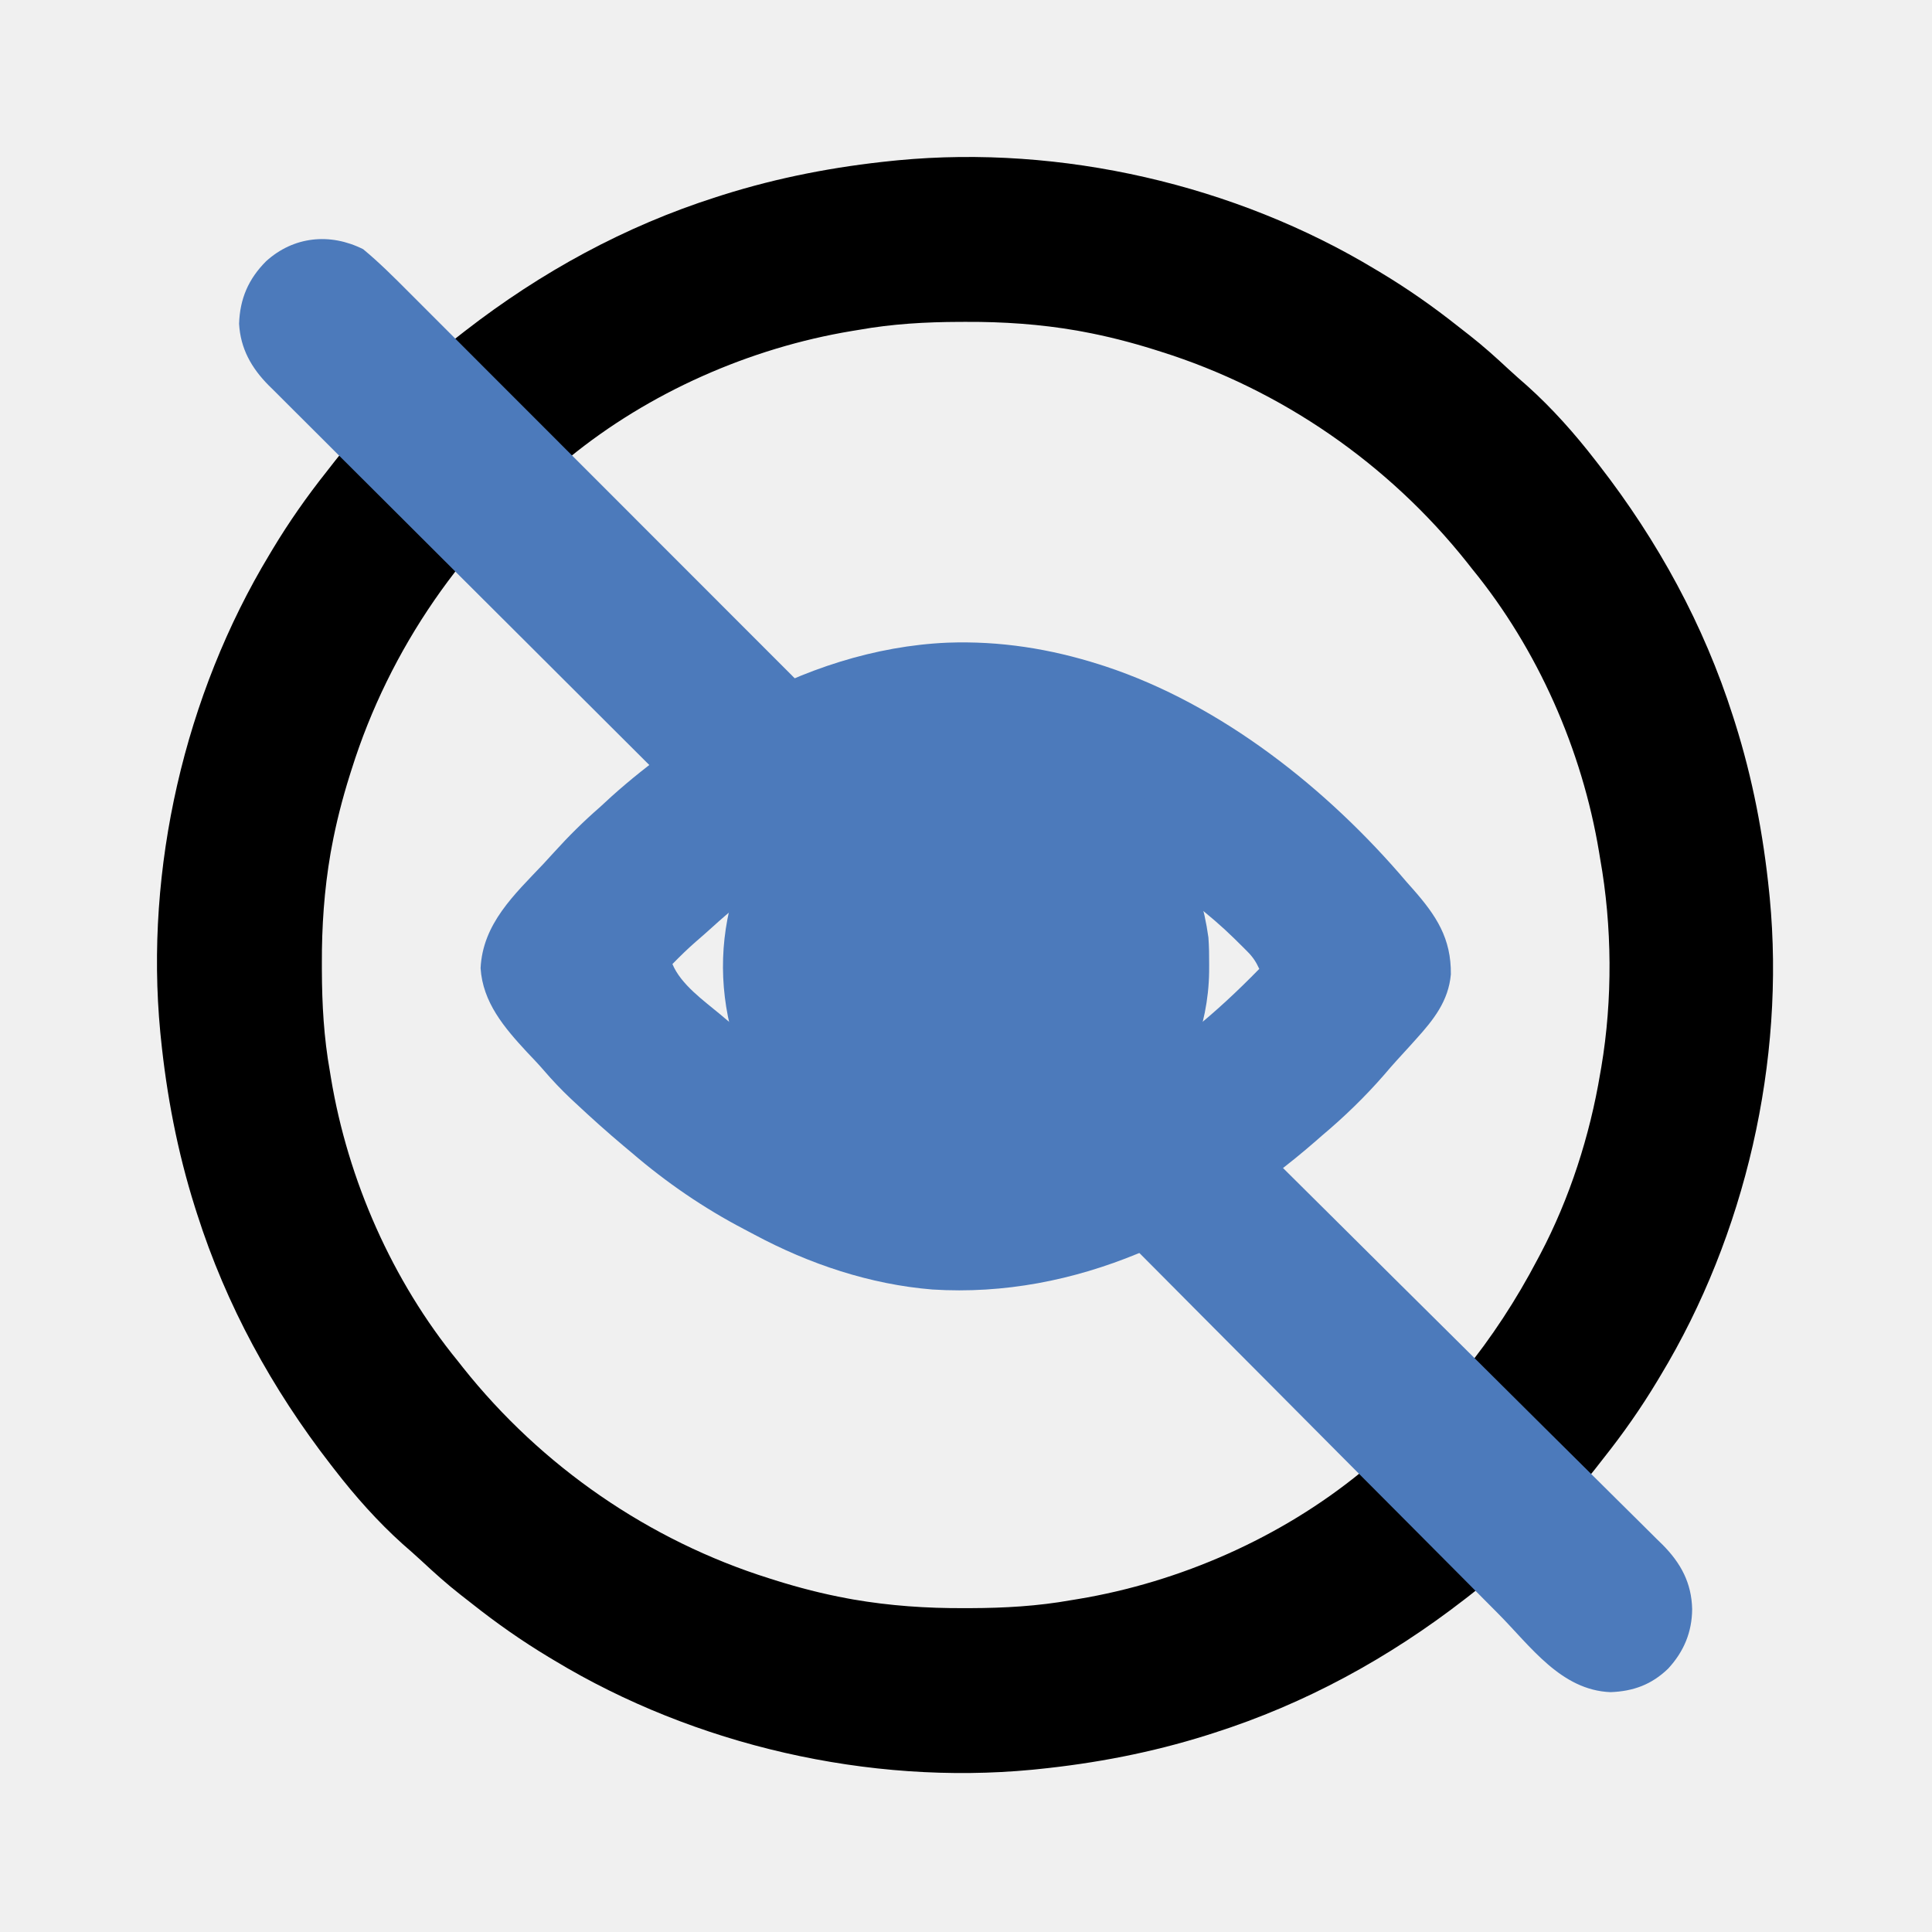
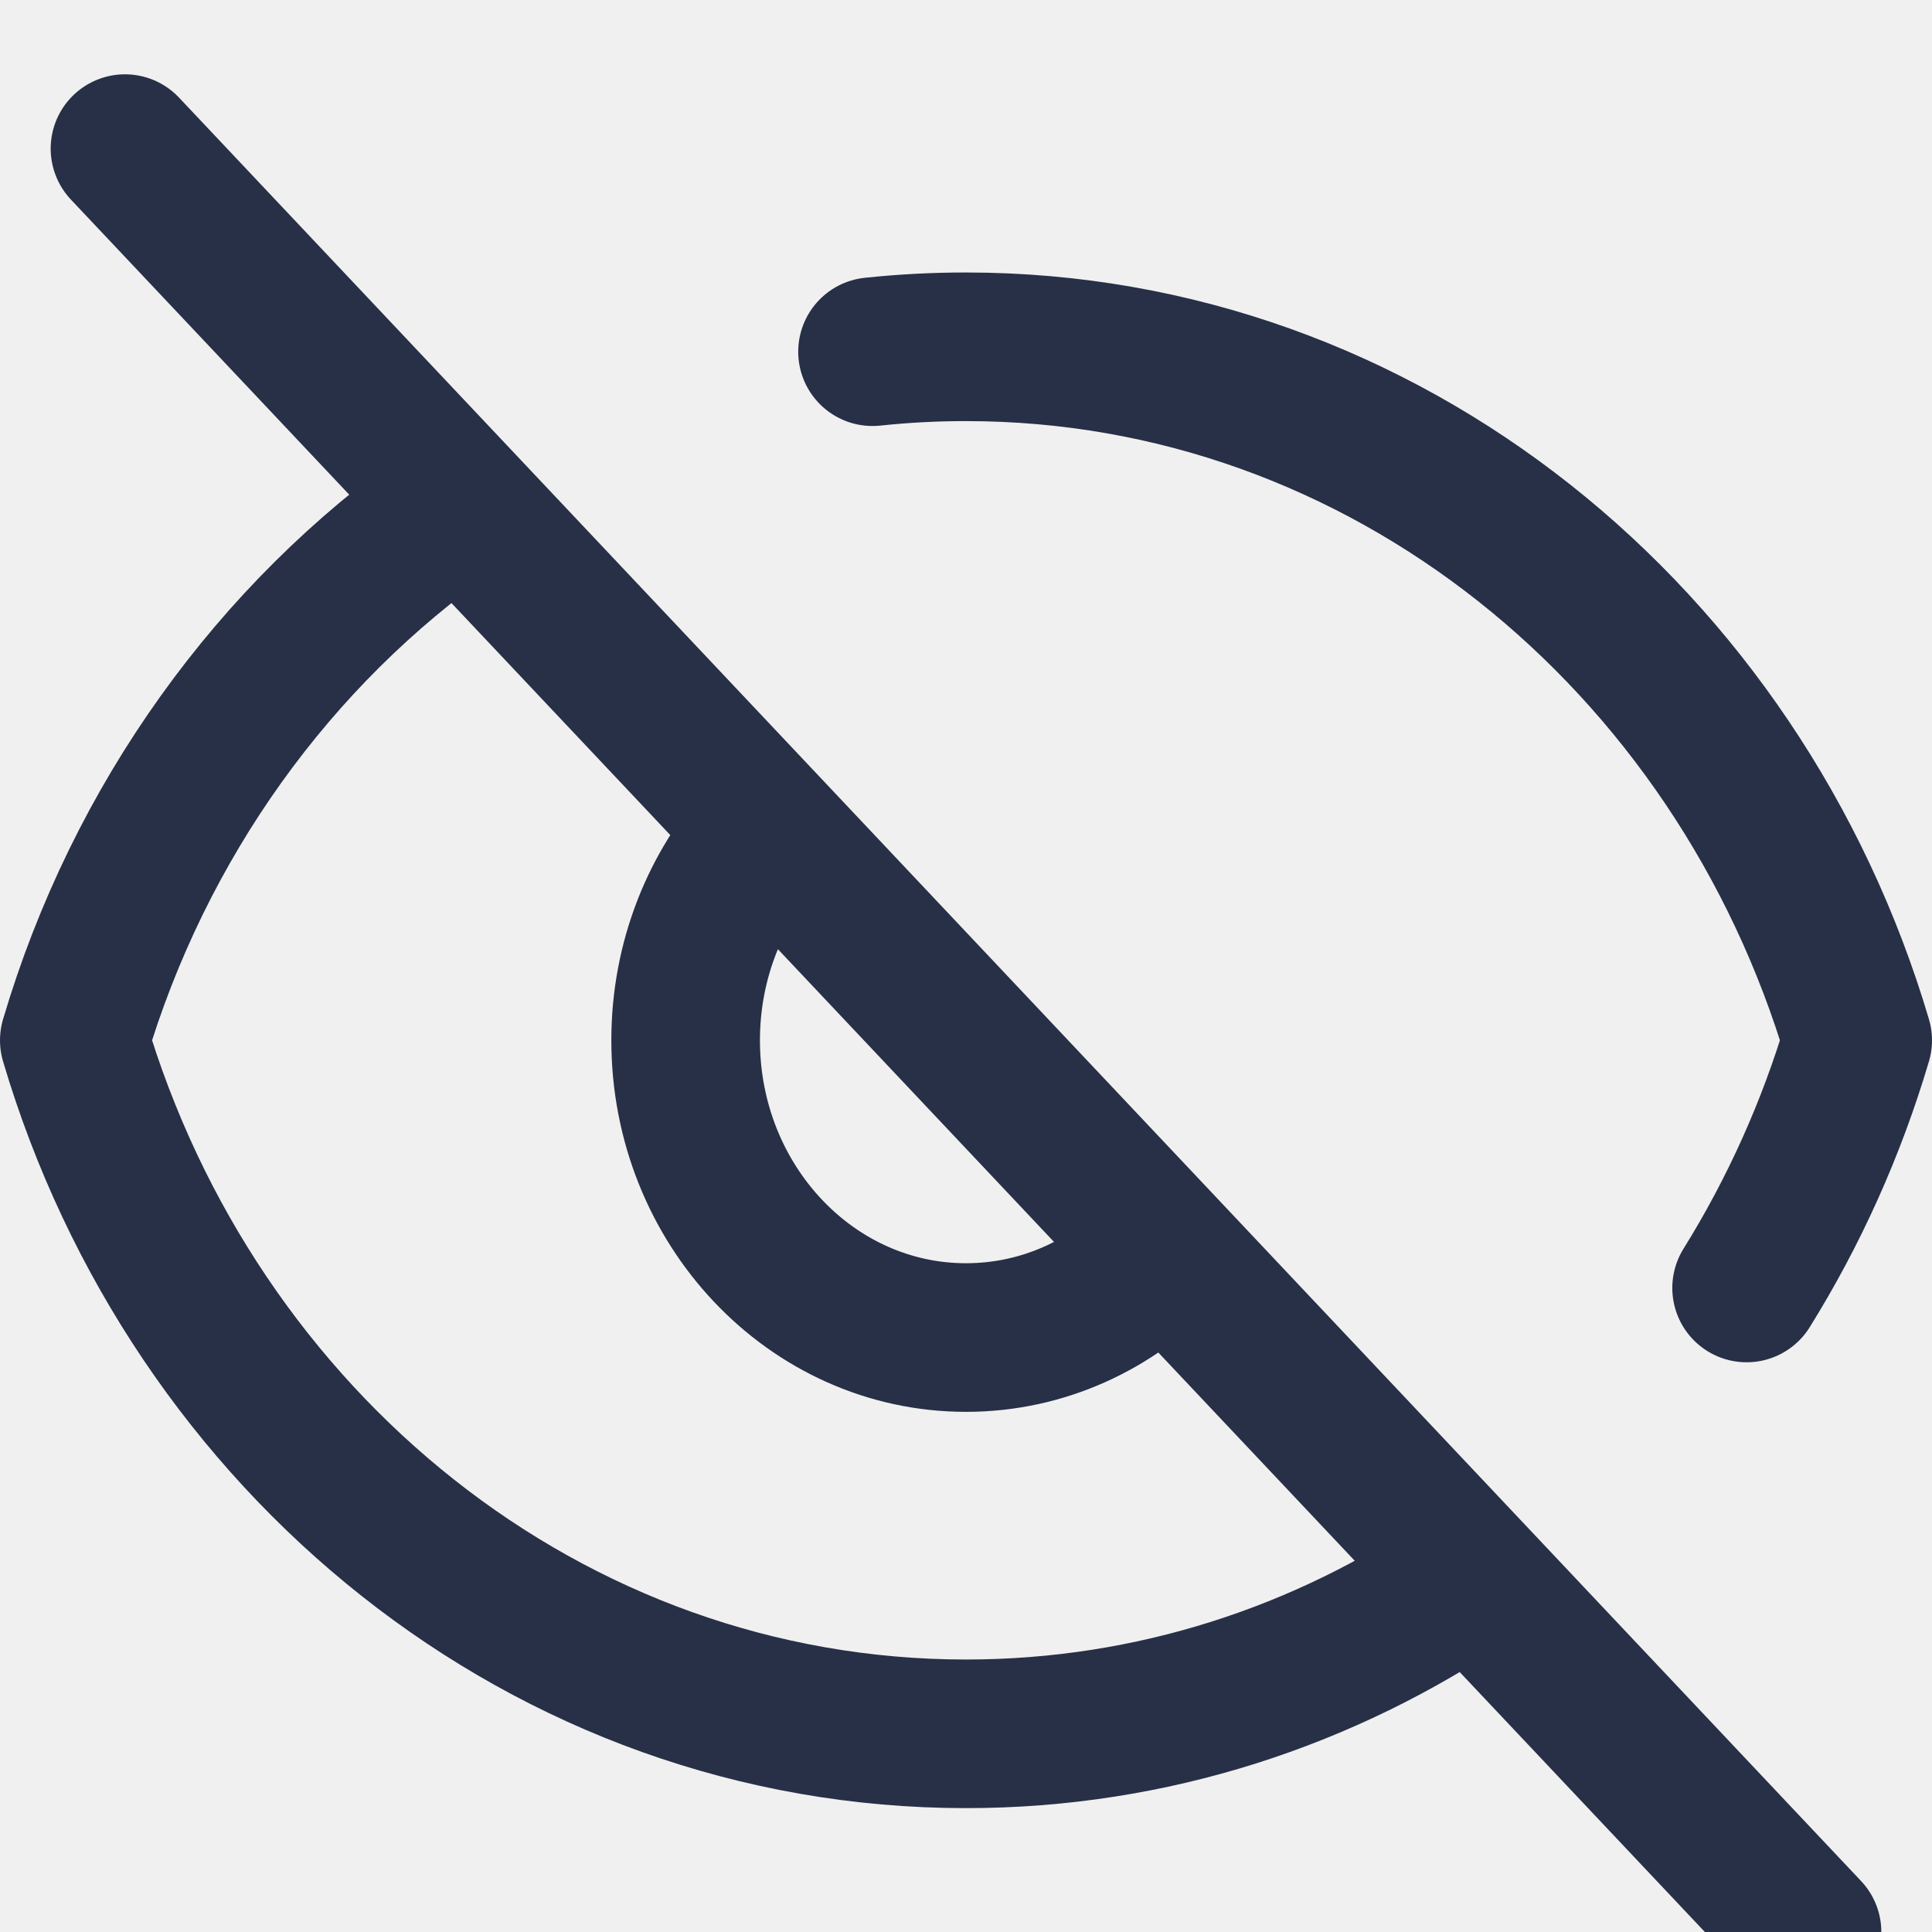
- <svg xmlns="http://www.w3.org/2000/svg" width="800" height="800" viewBox="0 0 800 800" fill="none">
-   <path d="M569.591 111.591C570.355 112.048 571.119 112.505 571.907 112.976C583.087 119.702 593.588 127.071 603.808 135.178C605.346 136.397 606.897 137.601 608.45 138.802C614.112 143.219 619.409 147.994 624.661 152.884C627.225 155.252 629.834 157.55 632.466 159.841C642.771 169.101 652.126 179.64 660.591 190.591C661.133 191.288 661.676 191.985 662.234 192.703C686.563 224.097 705.501 258.689 717.591 296.591C718.033 297.976 718.033 297.976 718.485 299.39C725.72 322.366 730.172 345.637 732.591 369.591C732.663 370.299 732.735 371.007 732.809 371.737C739.266 439.372 722.735 511.405 687.591 569.591C687.134 570.355 686.677 571.119 686.206 571.907C679.479 583.087 672.111 593.588 664.004 603.808C662.785 605.346 661.581 606.897 660.38 608.45C655.962 614.112 651.188 619.409 646.298 624.661C643.929 627.225 641.632 629.834 639.341 632.466C630.081 642.771 619.542 652.126 608.591 660.591C607.894 661.133 607.197 661.676 606.479 662.234C575.085 686.563 540.493 705.501 502.591 717.591C501.667 717.886 500.744 718.181 499.792 718.485C476.815 725.72 453.545 730.172 429.591 732.591C428.883 732.663 428.174 732.735 427.445 732.809C359.81 739.266 287.777 722.735 229.591 687.591C228.827 687.134 228.062 686.677 227.275 686.206C216.095 679.479 205.594 672.111 195.374 664.004C193.835 662.785 192.285 661.581 190.731 660.38C185.07 655.962 179.773 651.188 174.521 646.298C171.957 643.929 169.348 641.632 166.716 639.341C156.41 630.081 147.056 619.542 138.591 608.591C138.048 607.894 137.506 607.197 136.947 606.479C112.619 575.085 93.681 540.493 81.591 502.591C81.296 501.667 81.001 500.744 80.697 499.792C73.462 476.815 69.009 453.545 66.591 429.591C66.519 428.883 66.447 428.174 66.373 427.445C59.916 359.81 76.447 287.777 111.591 229.591C112.048 228.827 112.505 228.062 112.976 227.275C119.702 216.095 127.071 205.594 135.178 195.374C136.397 193.835 137.601 192.285 138.802 190.731C143.219 185.07 147.994 179.773 152.884 174.521C155.252 171.957 157.55 169.348 159.841 166.716C169.101 156.41 179.64 147.056 190.591 138.591C191.636 137.777 191.636 137.777 192.703 136.947C224.097 112.619 258.689 93.681 296.591 81.591C297.514 81.296 298.438 81.001 299.39 80.697C322.366 73.462 345.637 69.009 369.591 66.591C370.299 66.519 371.007 66.447 371.737 66.373C439.372 59.916 511.405 76.447 569.591 111.591ZM355.591 136.591C354.672 136.741 353.753 136.892 352.806 137.046C310.525 144.056 268.77 162.461 235.591 189.591C234.699 190.292 233.807 190.993 232.888 191.716C191.996 224.238 161.258 268.724 145.591 318.591C145.189 319.859 145.189 319.859 144.779 321.152C141.724 330.919 139.199 340.713 137.341 350.778C137.114 352.004 137.114 352.004 136.883 353.254C134.24 368.545 133.21 383.714 133.278 399.216C133.28 400.087 133.282 400.959 133.284 401.856C133.333 415.965 134.105 429.679 136.591 443.591C136.741 444.51 136.892 445.429 137.046 446.376C144.056 488.657 162.461 530.412 189.591 563.591C190.292 564.483 190.993 565.375 191.716 566.294C224.238 607.186 268.724 637.924 318.591 653.591C319.859 653.993 319.859 653.993 321.152 654.403C330.919 657.457 340.713 659.983 350.778 661.841C352.004 662.068 352.004 662.068 353.254 662.299C368.545 664.941 383.714 665.971 399.216 665.903C400.087 665.902 400.959 665.9 401.856 665.898C415.965 665.848 429.679 665.077 443.591 662.591C444.51 662.441 445.429 662.29 446.376 662.135C488.657 655.126 530.412 636.721 563.591 609.591C564.483 608.89 565.375 608.188 566.294 607.466C595.812 583.989 619.113 554.909 636.591 521.591C636.998 520.827 637.405 520.062 637.825 519.275C649.967 496.229 658.313 470.26 662.591 444.591C662.75 443.682 662.91 442.774 663.074 441.837C667.796 413.9 667.571 383.463 662.591 355.591C662.441 354.672 662.29 353.753 662.135 352.806C655.126 310.525 636.721 268.77 609.591 235.591C608.89 234.699 608.188 233.807 607.466 232.888C574.944 191.996 530.458 161.258 480.591 145.591C479.746 145.323 478.9 145.055 478.029 144.779C468.263 141.724 458.469 139.199 448.403 137.341C447.586 137.19 446.769 137.039 445.927 136.883C430.637 134.24 415.467 133.21 399.966 133.278C398.659 133.281 398.659 133.281 397.325 133.284C383.216 133.333 369.503 134.105 355.591 136.591Z" fill="black" />
-   <path d="M392.362 266.115C413.989 265.326 434.859 268.621 455.438 275.198C456.142 275.423 456.847 275.648 457.574 275.88C505.791 291.751 549.827 326.756 582.438 365.198C583.323 366.197 584.21 367.196 585.098 368.194C594.723 379.126 600.94 388.519 600.77 403.467C599.789 414.488 593.631 422.24 586.438 430.198C585.593 431.139 584.749 432.08 583.879 433.049C582.18 434.927 580.473 436.796 578.758 438.659C576.853 440.743 575.011 442.856 573.188 445.01C565.332 454.042 556.606 462.512 547.438 470.198C546.545 470.979 545.653 471.76 544.734 472.565C500.646 510.981 445.586 537.706 386.09 533.959C360.295 531.865 335.161 523.431 312.434 511.266C311.069 510.536 309.7 509.814 308.328 509.098C291.484 500.312 275.836 489.592 261.438 477.198C260.381 476.313 259.324 475.429 258.266 474.545C251.502 468.867 244.95 462.98 238.5 456.948C237.802 456.299 237.105 455.649 236.386 454.981C232.366 451.187 228.64 447.252 225.043 443.055C222.819 440.483 220.466 438.038 218.125 435.573C208.831 425.529 199.9 415.077 199 400.885C199.906 382.445 212.98 370.433 224.913 357.824C226.464 356.169 227.991 354.494 229.512 352.811C235.505 346.19 241.694 340.068 248.438 334.198C250.021 332.74 251.605 331.282 253.188 329.823C268.814 315.8 286.178 303.532 304.438 293.198C305.076 292.831 305.714 292.464 306.371 292.086C332.417 277.213 362.275 267.405 392.362 266.115ZM294.785 384.069C292.612 386.04 290.408 387.968 288.188 389.885C284.78 392.849 281.591 395.965 278.438 399.198C282.011 407.739 291.442 414.353 298.438 420.198C298.971 420.65 299.504 421.102 300.053 421.568C321.645 439.833 345.867 455.807 373.438 463.198C374.638 463.534 375.838 463.871 377.074 464.217C406.081 471.206 434.888 463.038 460.438 449.198C461.03 448.886 461.622 448.574 462.232 448.253C472.42 442.887 481.41 436.297 490.438 429.198C491.922 428.036 491.922 428.036 493.438 426.85C503.319 418.936 512.592 410.249 521.438 401.198C520.142 398.349 518.772 396.276 516.566 394.061C515.998 393.488 515.429 392.916 514.844 392.326C514.235 391.727 513.627 391.127 513 390.51C512.37 389.887 511.741 389.263 511.092 388.621C505.811 383.45 500.284 378.721 494.438 374.198C492.931 373.001 492.931 373.001 491.395 371.78C424.624 319.043 356.292 328.02 294.785 384.069Z" fill="#4C7ABB" />
-   <path d="M421.122 372.015C428.424 377.257 433.215 384.602 435.372 393.328C436.768 404.445 434.564 414.246 427.684 423.203C420.266 431.003 411.172 434.263 400.684 434.703C389.65 434.439 381.251 431.368 373.395 423.551C367.118 416.655 363.602 408.251 364.036 398.805C365.717 386.413 370.803 378.779 380.309 370.89C393.51 364.156 408.4 364.234 421.122 372.015Z" fill="#4C7ABB" />
-   <path d="M150.375 103.182C156.948 108.617 163.004 114.667 169.018 120.705C169.827 121.513 170.636 122.321 171.47 123.154C174.15 125.832 176.826 128.514 179.502 131.196C181.434 133.129 183.367 135.061 185.3 136.993C189.445 141.138 193.589 145.284 197.731 149.432C203.719 155.429 209.711 161.423 215.703 167.416C225.427 177.143 235.149 186.871 244.87 196.601C254.307 206.047 263.745 215.492 273.184 224.936C273.767 225.519 274.35 226.102 274.95 226.703C277.874 229.629 280.799 232.554 283.723 235.479C307.943 259.71 332.16 283.945 356.375 308.182C357.57 307.772 358.765 307.362 359.996 306.94C361.601 306.395 363.207 305.851 364.812 305.307C365.596 305.038 366.379 304.768 367.186 304.491C393.314 295.674 420.98 297.832 445.688 309.995C452.406 313.431 458.516 317.407 464.375 322.182C465.214 322.858 466.053 323.533 466.918 324.229C485.896 340.353 497.027 363.738 500.375 388.182C500.651 391.938 500.709 395.667 500.688 399.432C500.683 400.433 500.679 401.433 500.675 402.465C500.499 414.068 498.236 424.585 494.242 435.498C493.956 436.384 493.67 437.27 493.375 438.182C493.037 439.056 492.699 439.929 492.351 440.83C492.384 445.489 494.327 446.965 497.51 450.197C498.295 450.959 499.081 451.72 499.89 452.505C500.71 453.328 501.531 454.151 502.376 454.999C504.66 457.282 506.958 459.549 509.263 461.81C511.745 464.251 514.207 466.712 516.671 469.172C520.945 473.433 525.231 477.68 529.526 481.92C535.744 488.059 541.939 494.219 548.129 500.385C558.183 510.399 568.251 520.399 578.329 530.389C578.932 530.987 579.535 531.585 580.157 532.201C582.601 534.624 585.046 537.047 587.49 539.47C594.208 546.129 600.924 552.791 607.639 559.454C608.24 560.05 608.841 560.646 609.46 561.26C619.488 571.211 629.507 581.173 639.519 591.141C645.693 597.286 651.876 603.421 658.071 609.544C662.32 613.745 666.561 617.954 670.794 622.17C673.235 624.6 675.68 627.026 678.136 629.441C680.802 632.066 683.452 634.707 686.098 637.351C687.256 638.48 687.256 638.48 688.438 639.632C696.026 647.28 700.439 655.46 700.688 666.307C700.612 675.853 697.238 683.926 690.73 690.959C683.881 697.558 676.339 700.334 666.875 700.682C646.42 699.883 633.837 681.757 620.435 668.244C618.522 666.319 616.609 664.396 614.696 662.472C611.122 658.877 607.548 655.282 603.976 651.685C596.964 644.627 589.945 637.576 582.923 630.527C581.815 629.415 580.707 628.303 579.599 627.191C577.357 624.94 575.115 622.69 572.873 620.439C567.128 614.672 561.382 608.904 555.637 603.135C555.061 602.557 554.485 601.978 553.892 601.383C544.534 591.985 535.188 582.577 525.845 573.166C516.241 563.492 506.623 553.832 496.994 544.183C491.06 538.236 485.136 532.278 479.225 526.306C475.181 522.222 471.125 518.151 467.058 514.09C464.711 511.745 462.372 509.393 460.044 507.03C457.522 504.472 454.981 501.936 452.432 499.404C451.698 498.649 450.963 497.893 450.207 497.115C446.338 493.106 446.338 493.106 441.087 492.161C440.192 492.498 439.297 492.835 438.375 493.182C437.238 493.552 436.101 493.922 434.93 494.303C433.715 494.738 432.501 495.172 431.25 495.62C407.038 503.84 380.042 502.127 357.012 491.018C355.798 490.41 354.585 489.798 353.375 489.182C352.33 488.659 351.284 488.135 350.207 487.596C327.446 475.268 311.074 453.705 303.375 429.182C297.383 407.406 298.121 385.907 305.492 364.608C305.77 363.791 306.048 362.974 306.334 362.132C307.009 360.147 307.691 358.164 308.375 356.182C307.947 355.756 307.519 355.329 307.078 354.89C281.706 329.607 256.344 304.314 230.996 279.008C227.952 275.968 224.908 272.929 221.864 269.891C221.258 269.286 220.652 268.681 220.027 268.057C210.216 258.263 200.398 248.477 190.577 238.693C180.499 228.652 170.429 218.604 160.365 208.548C154.156 202.345 147.941 196.147 141.718 189.957C137.451 185.711 133.191 181.457 128.937 177.198C126.482 174.741 124.025 172.288 121.559 169.843C118.884 167.188 116.222 164.521 113.563 161.851C112.784 161.084 112.006 160.318 111.204 159.528C104.133 152.377 99.562 144.346 99 134.057C99.336 123.686 102.871 115.522 110.152 108.205C121.529 97.849 136.654 96.314 150.375 103.182Z" fill="#4C7ABB" />
+ <svg xmlns="http://www.w3.org/2000/svg" width="26" height="26" viewBox="0 0 26 26" fill="none">
+   <g clip-path="url(#clip0_4709_129)">
+     <path d="M1.682 2L24.318 26M10.289 11.218C9.632 11.938 9.227 12.919 9.227 14C9.227 16.209 10.916 18 13 18C14.034 18 14.971 17.559 15.653 16.844M6.083 6.863C3.695 8.534 1.875 11.045 1 14C2.602 19.41 7.369 23.333 13 23.333C15.501 23.333 17.832 22.559 19.79 21.224M11.742 4.733C12.156 4.689 12.575 4.667 13 4.667C18.631 4.667 23.398 8.591 25 14C24.647 15.192 24.14 16.312 23.505 17.333" stroke="#273047" stroke-width="2" stroke-linecap="round" stroke-linejoin="round" />
+   </g>
+   <defs>
+     <clipPath id="clip0_4709_129">
+       <rect width="26" height="26" fill="white" />
+     </clipPath>
+   </defs>
</svg>
